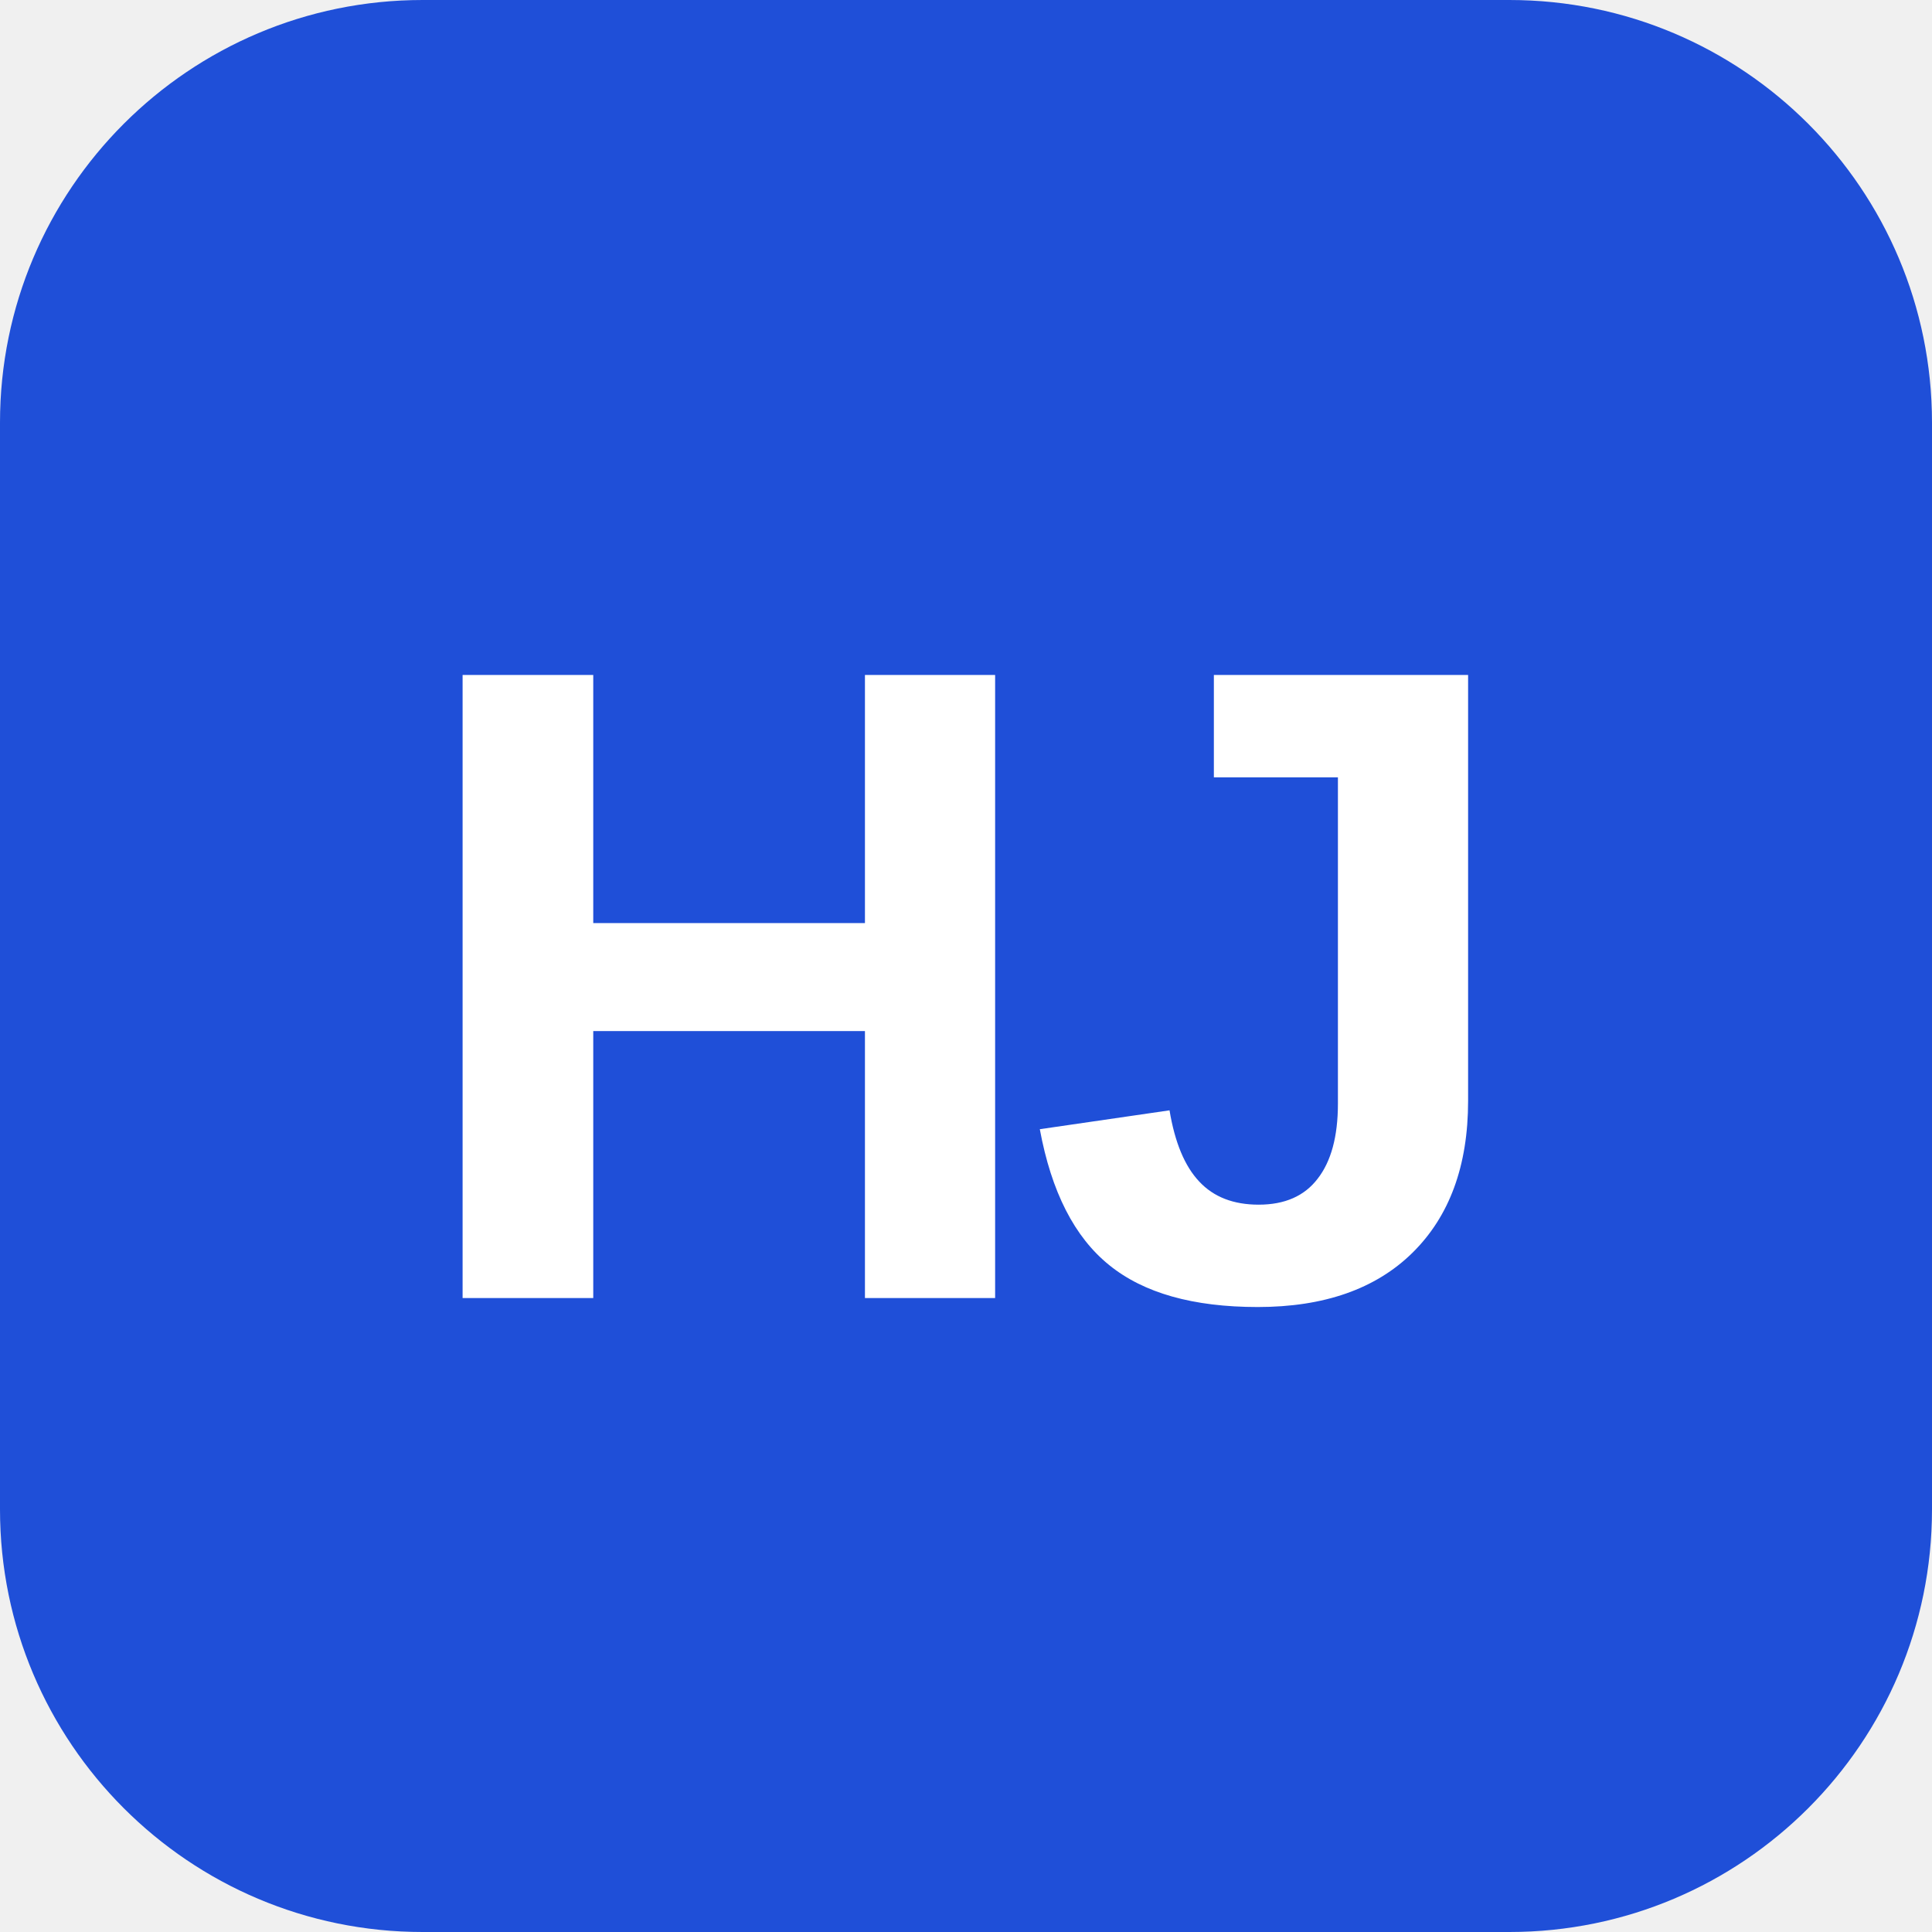
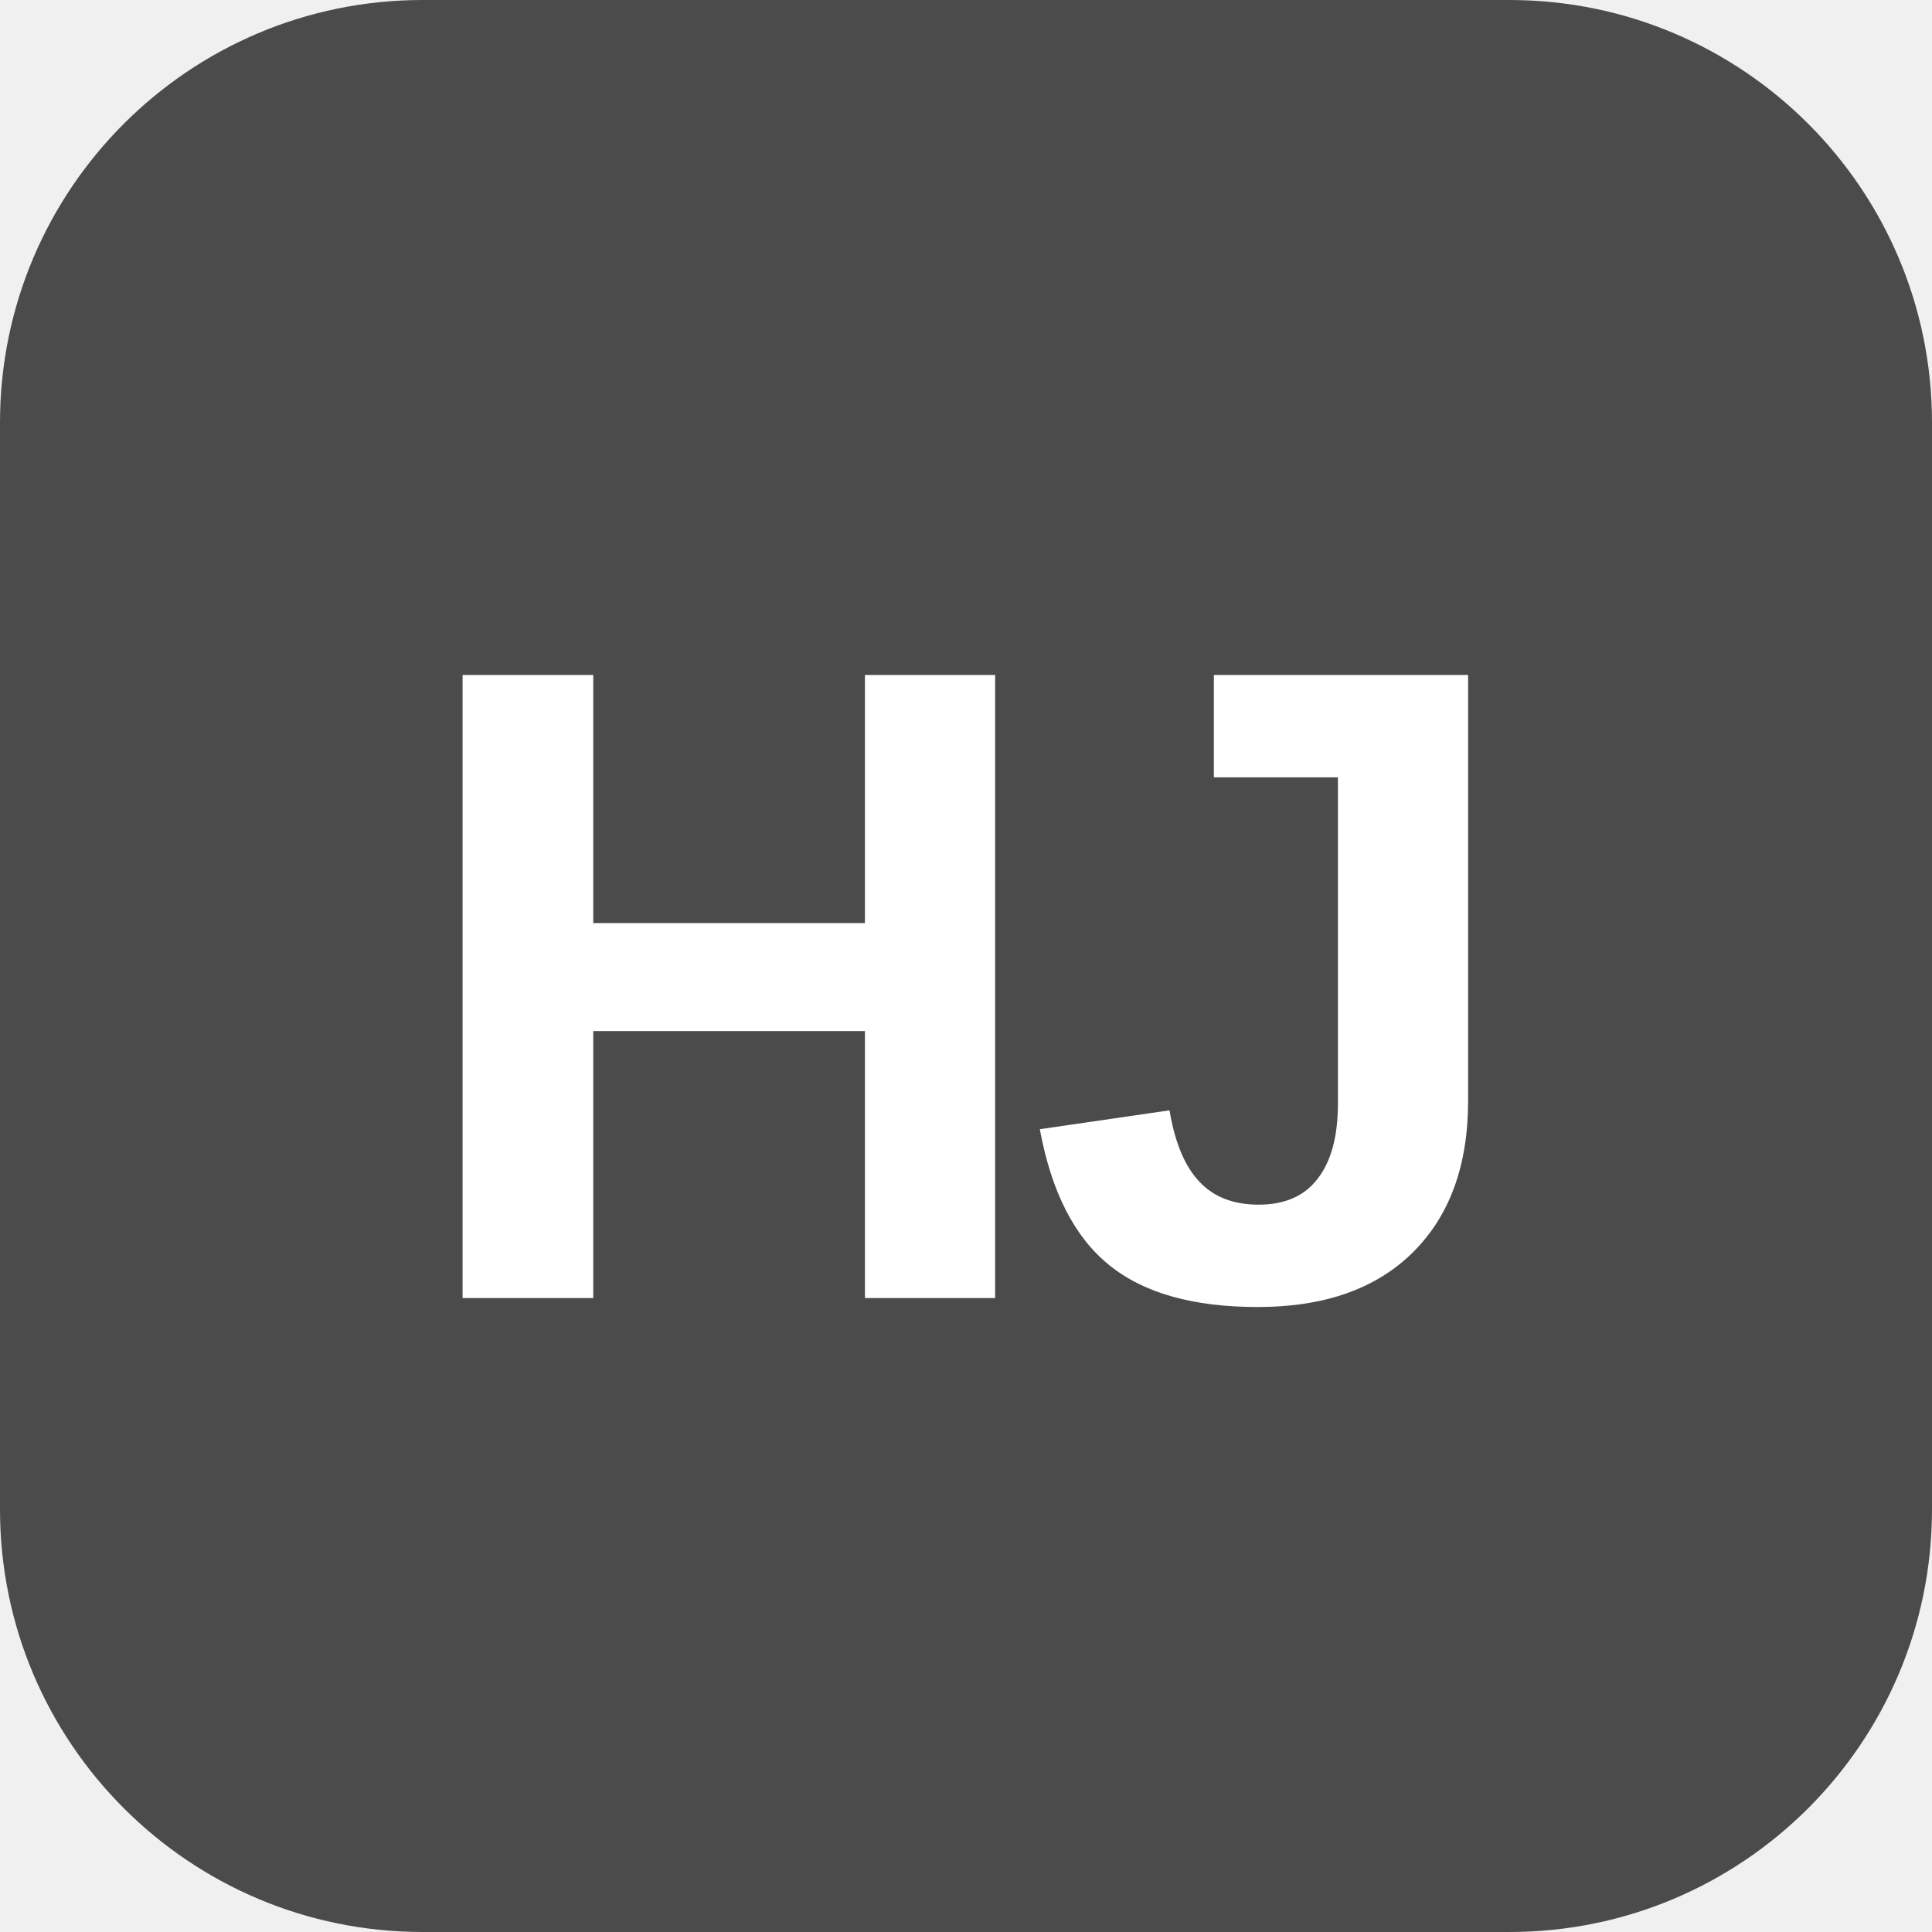
<svg xmlns="http://www.w3.org/2000/svg" viewBox="0 0 64 64">
-   <rect width="64" height="64" rx="14" fill="#1f4fd8" />
+   <rect width="64" height="64" rx="14" fill="#4b4b4b" />
  <text x="32" y="43" text-anchor="middle" font-family="Pretendard, 'Apple SD Gothic Neo', Arial, sans-serif" font-size="30" font-weight="800" letter-spacing="-1" fill="#fff">HJ</text>
</svg>
